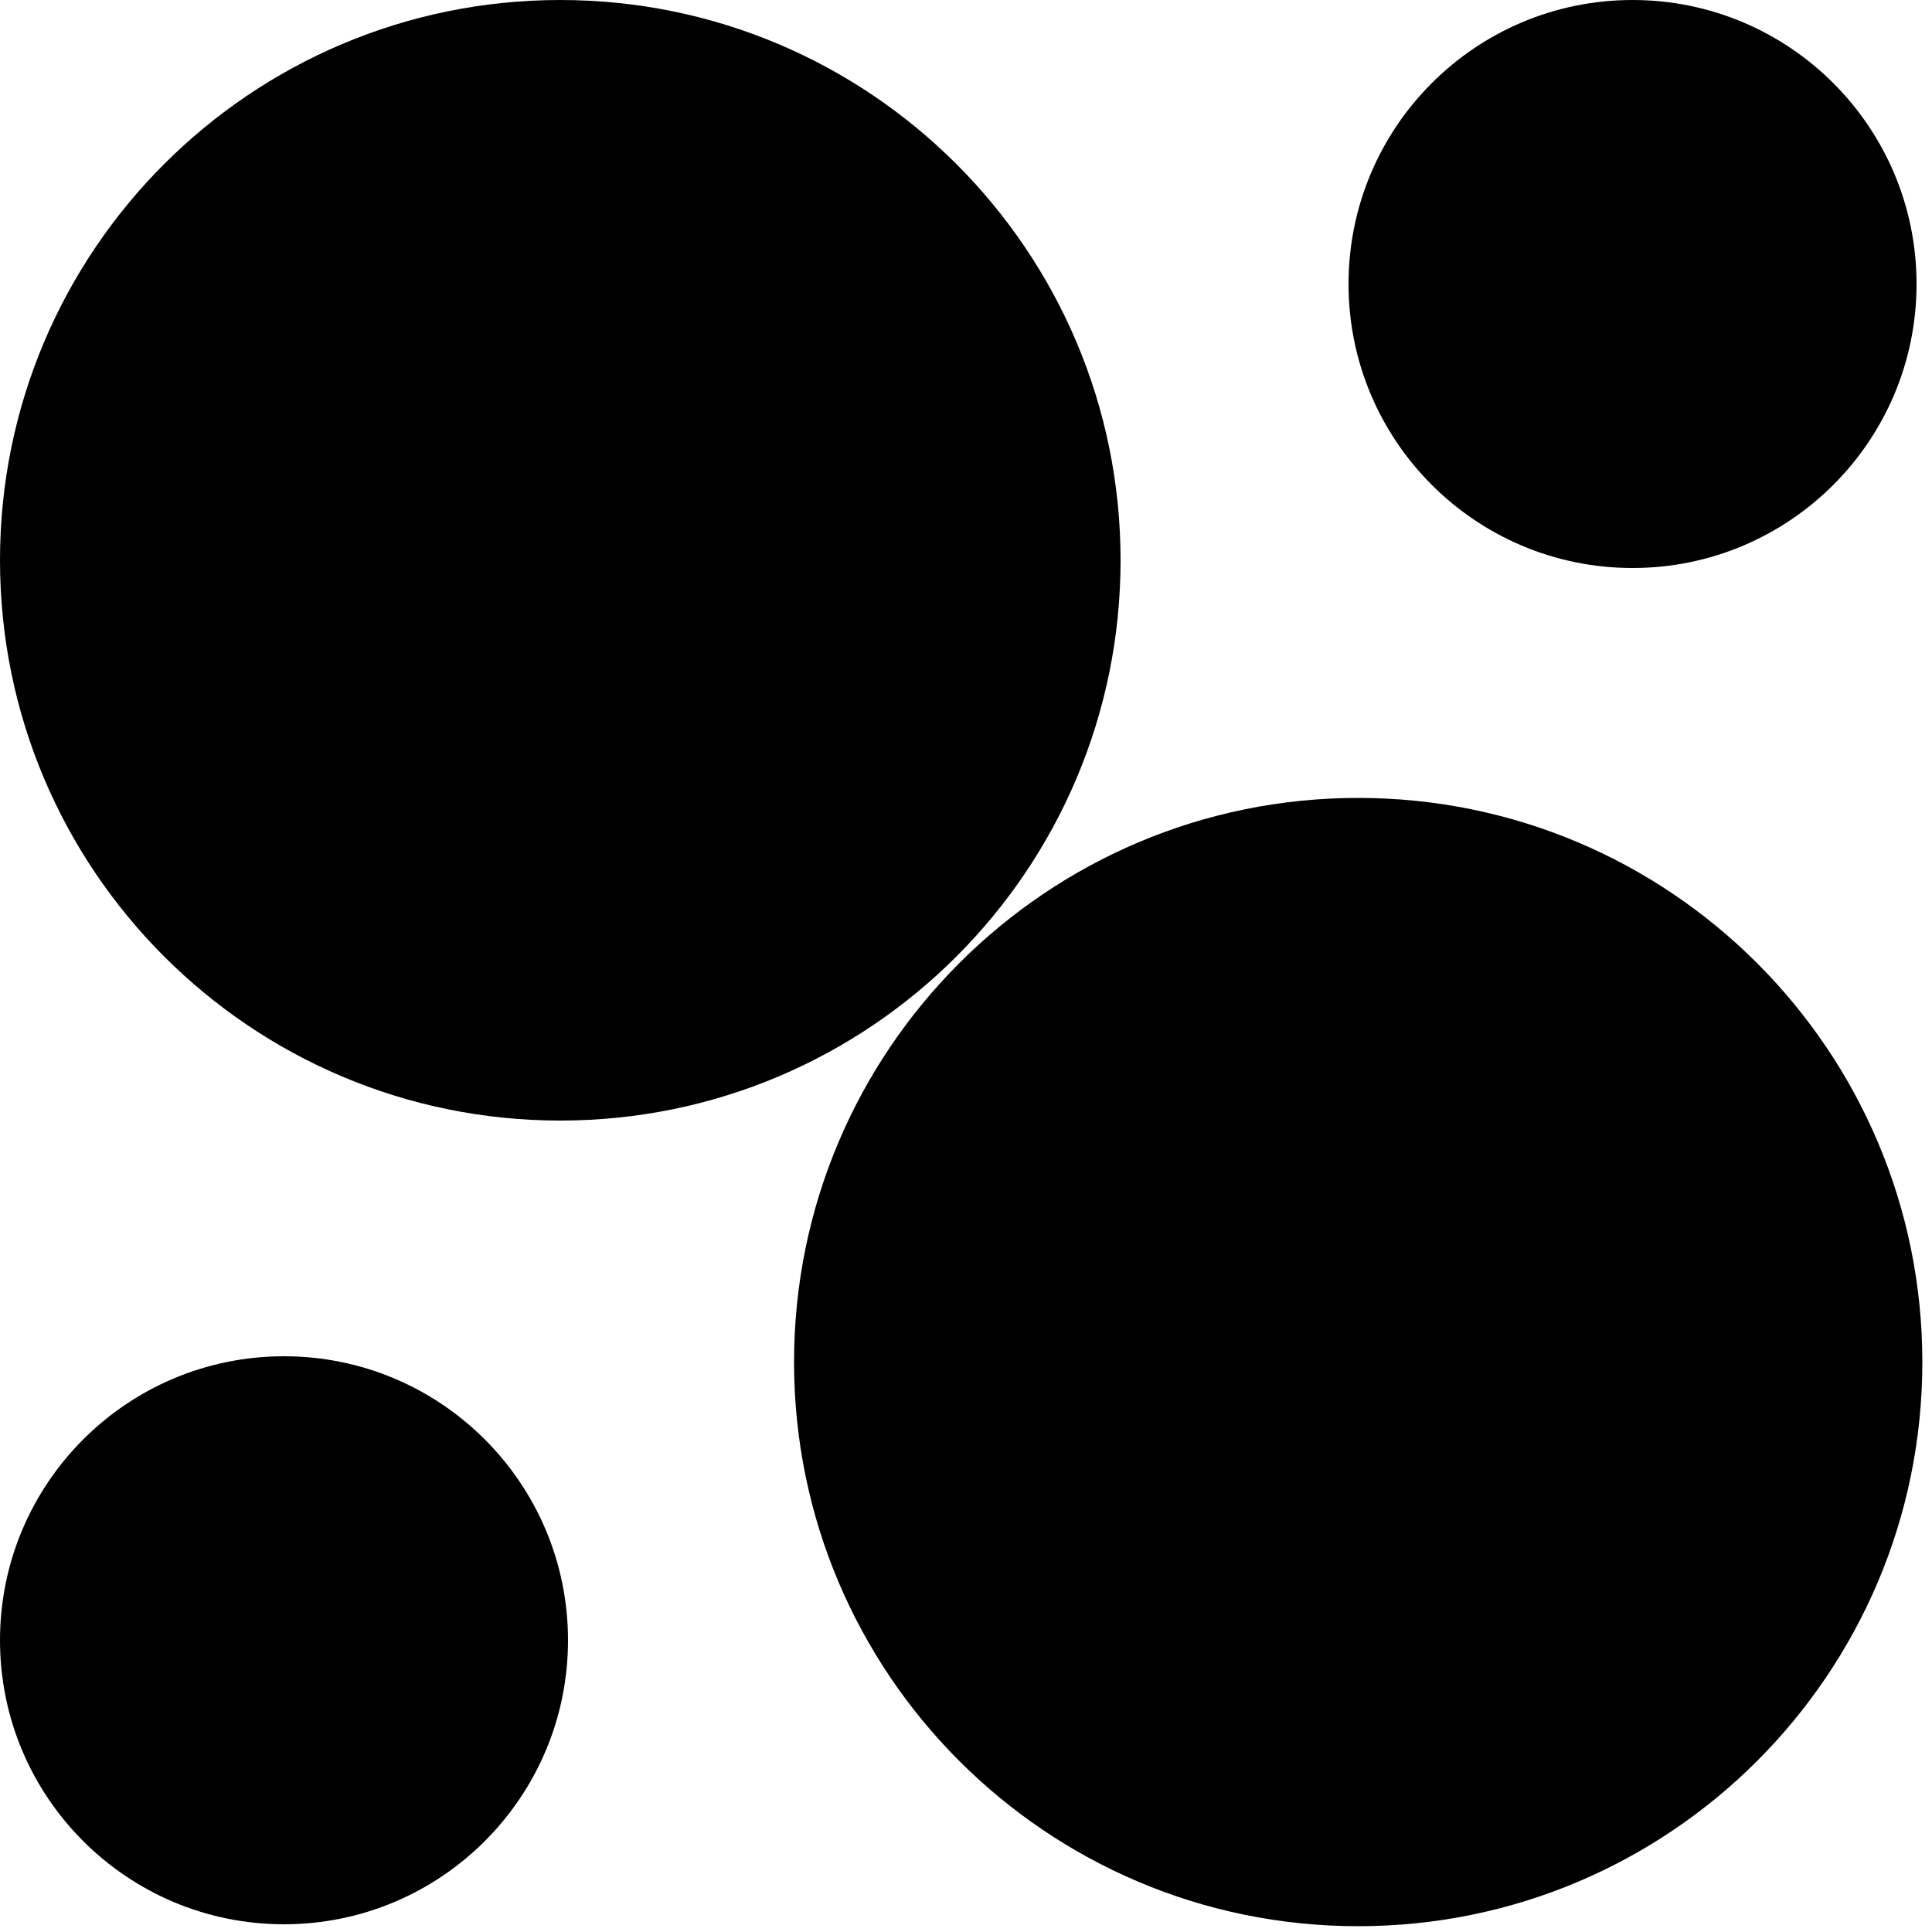
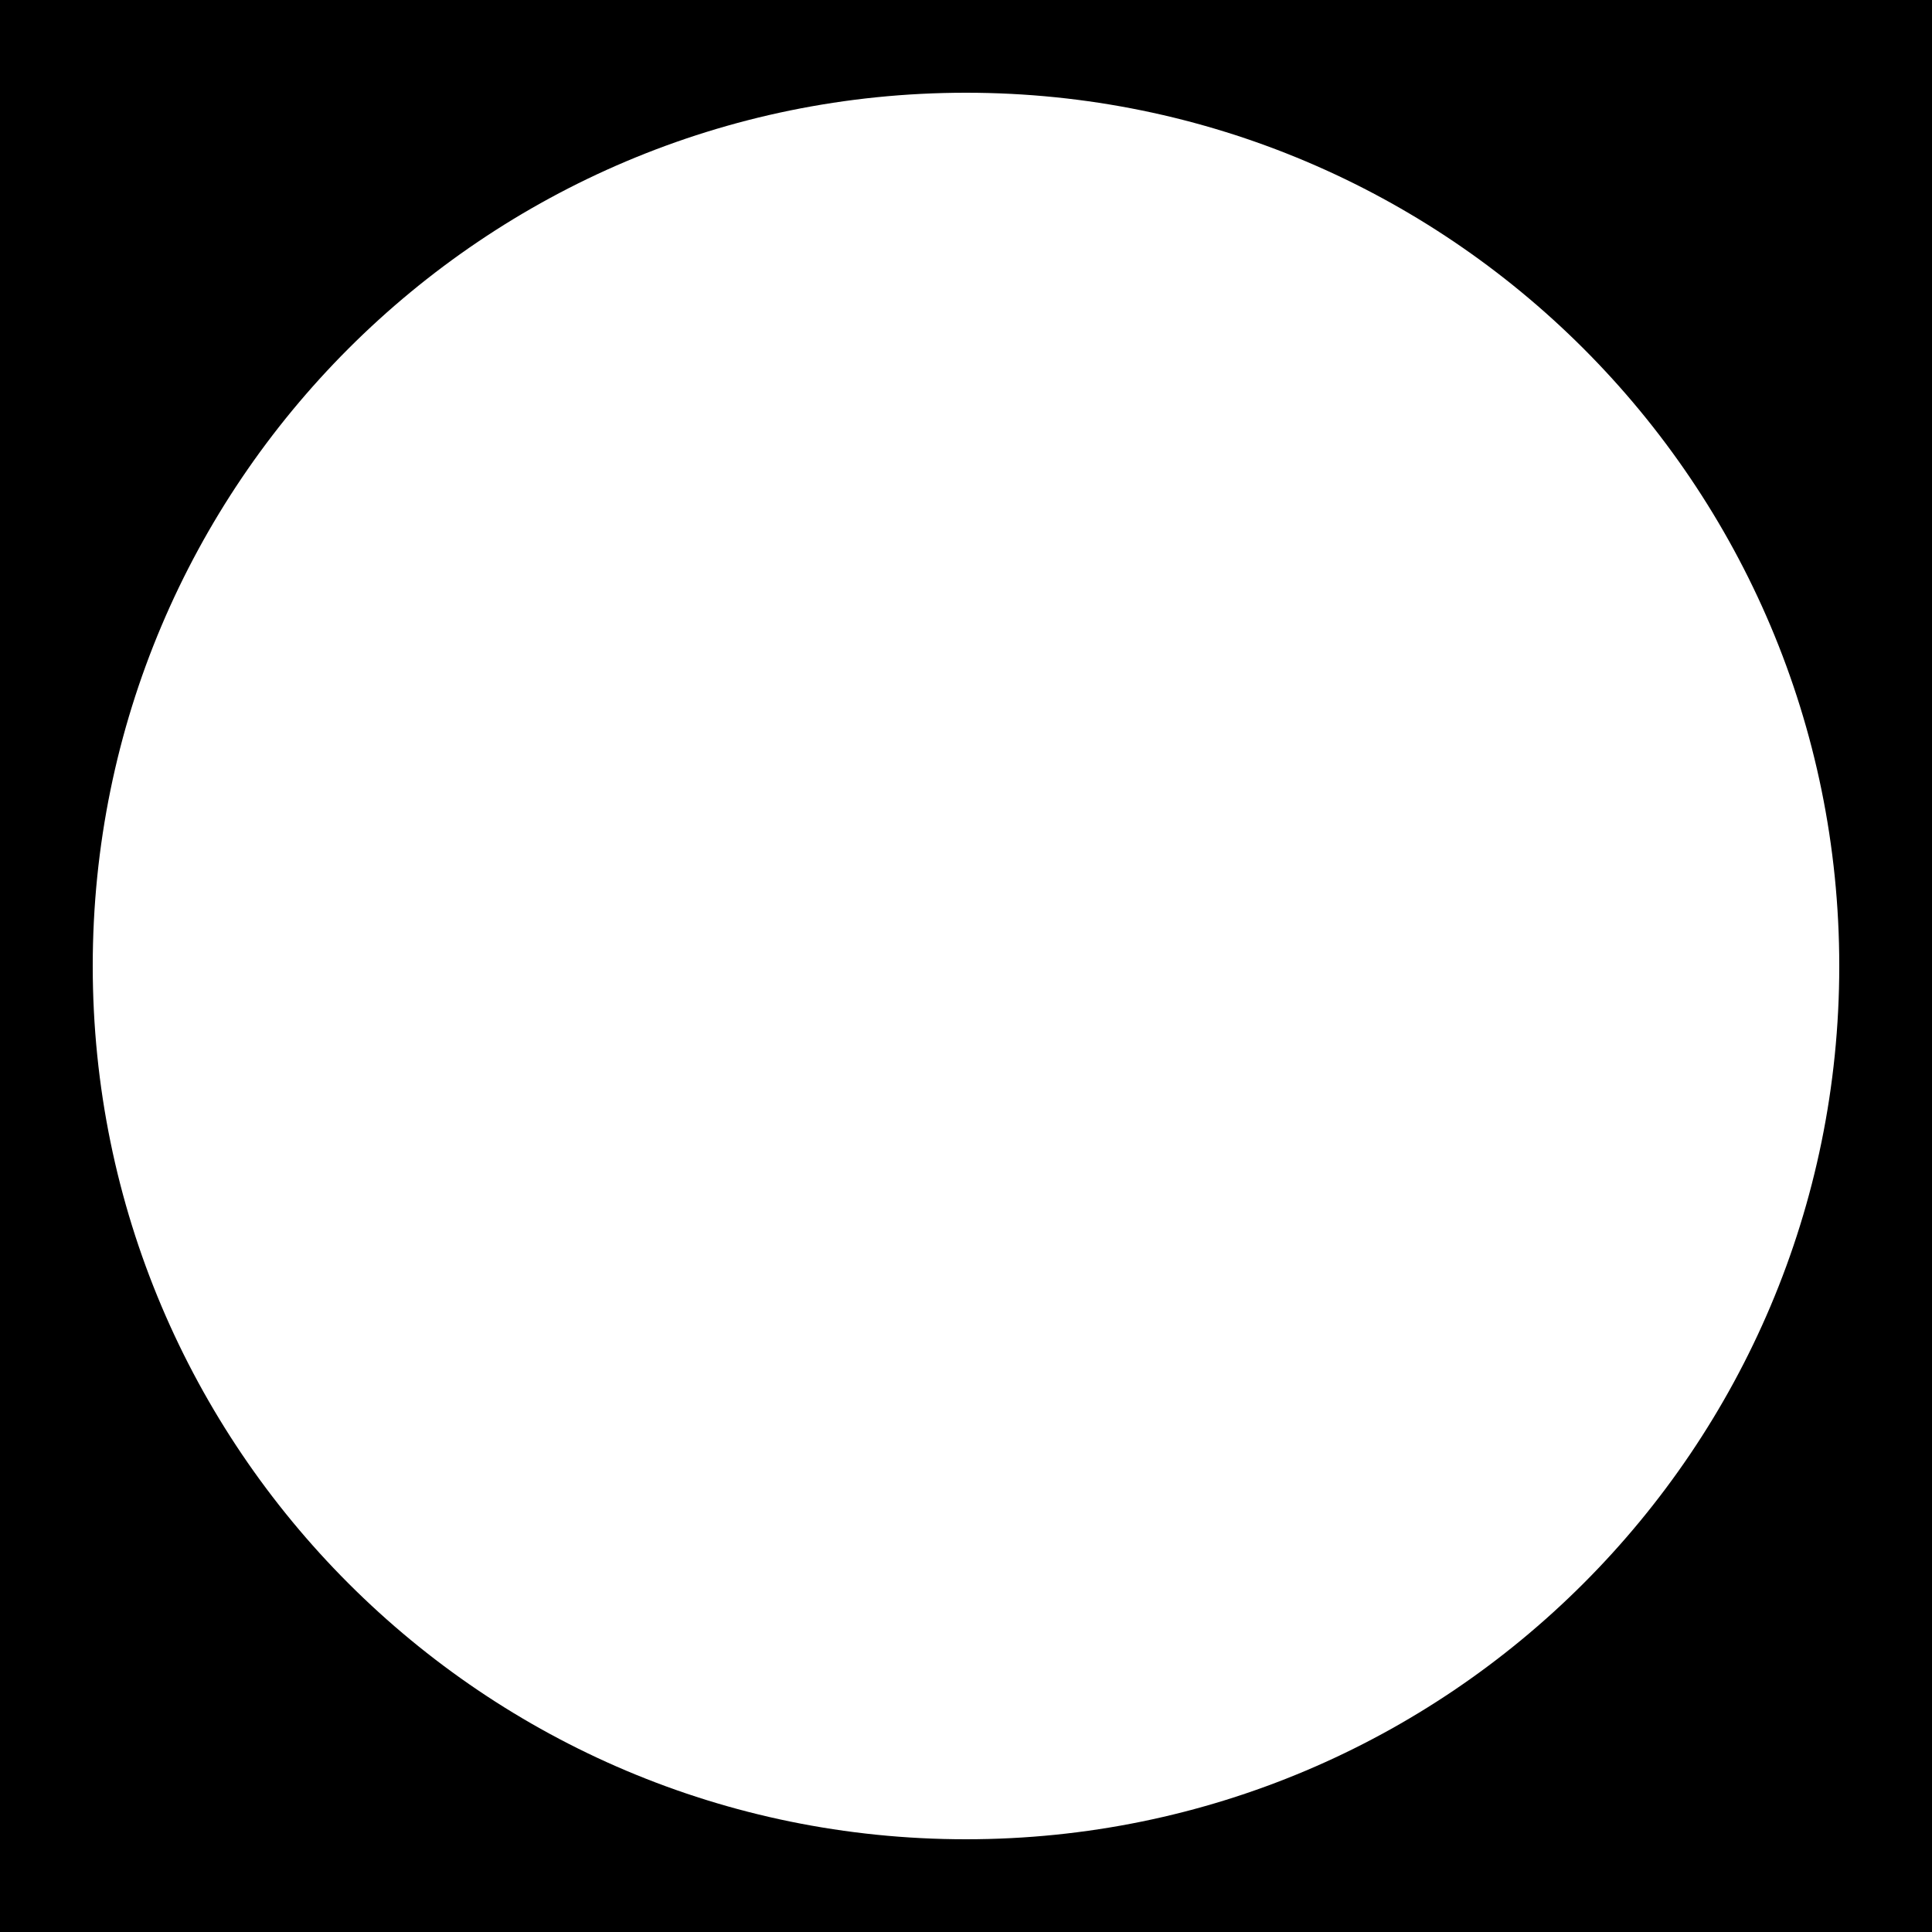
- <svg xmlns="http://www.w3.org/2000/svg" version="1.1" id="Layer_1" x="0px" y="0px" viewBox="0 0 500 500" style="enable-background:new 0 0 500 500;" xml:space="preserve">
+ <svg xmlns="http://www.w3.org/2000/svg" version="1.1" x="0px" y="0px" viewBox="0 0 500 500" style="enable-background:new 0 0 500 500;" xml:space="preserve">
  <style type="text/css">
- 	.st0{display:none;}
- 	.st1{display:none;fill:#FF00FF;}
- 	.st2{display:none;fill:#22B573;}
- 	.st3{display:inline;}
- 	.st4{display:none;fill:#93278F;}
- 	.st5{display:inline;fill:#0071BC;}
+ 	.st0{display:none;fill:#FF00FF;}
+ 	.st1{display:none;fill:#22B573;}
+ 	.st2{display:none;fill:#93278F;}
+ 	.st3{display:none;}
+ 	.st4{display:inline;fill:#0071BC;}
+ 	.st5{display:inline;}
</style>
-   <circle id="bigCircle" class="st0" cx="250" cy="250" r="250" />
-   <path id="rightDiagonal" class="st1" d="M500,0L0,500h500V0z" />
-   <path id="diagonalDot" class="st0" d="M0,0l500,500V0H0z M375,230c-58,0-105-47-105-105c0-58,47-105,105-105c58,0,105,47,105,105  C480,183,433,230,375,230z" />
-   <path class="st2" d="M0,0h250v250H0V0z M250,250h250v250H250V250z" />
-   <g id="fourDots" class="st0">
-     <circle class="st3" cx="125" cy="125" r="105" />
-     <circle class="st3" cx="375" cy="125" r="105" />
-     <circle class="st3" cx="125" cy="375" r="105" />
-     <circle class="st3" cx="375" cy="375" r="105" />
+   <g id="Layer_1">
+     <path id="rightDiagonal" class="st0" d="M500,0L0,500h500V0z" />
+     <path class="st1" d="M0,0h250v250H0V0z M250,250h250v250H250V250z" />
+     <path class="st2" d="M500,0h-50v50H350v100H250v100h-75v119l-45,1v30l-29.9-0.1L50,400l0.3,49.7L0,450v50h500V0z" />
+     <g class="st3">
+       <circle class="st4" cx="25" cy="25" r="25" />
+       <circle class="st4" cx="75" cy="75" r="25" />
+       <circle class="st4" cx="125" cy="125" r="25" />
+       <circle class="st4" cx="175" cy="175" r="25" />
+       <circle class="st4" cx="225" cy="225" r="25" />
+       <circle class="st4" cx="275" cy="275" r="25" />
+       <circle class="st4" cx="75" cy="125" r="25" />
+       <circle class="st4" cx="125" cy="175" r="25" />
+       <circle class="st4" cx="175" cy="225" r="25" />
+       <circle class="st4" cx="225" cy="275" r="25" />
+       <circle class="st4" cx="275" cy="325" r="25" />
+       <circle class="st4" cx="75" cy="175" r="25" />
+       <circle class="st4" cx="125" cy="225" r="25" />
+       <circle class="st4" cx="175" cy="275" r="25" />
+       <circle class="st4" cx="225" cy="325" r="25" />
+       <circle class="st4" cx="275" cy="375" r="25" />
+       <circle class="st4" cx="75" cy="225" r="25" />
+       <circle class="st4" cx="125" cy="275" r="25" />
+       <circle class="st4" cx="175" cy="325" r="25" />
+       <circle class="st4" cx="225" cy="375" r="25" />
+       <circle class="st4" cx="275" cy="425" r="25" />
+       <circle class="st4" cx="75" cy="275" r="25" />
+       <circle class="st4" cx="125" cy="325" r="25" />
+       <circle class="st4" cx="175" cy="375" r="25" />
+       <circle class="st4" cx="225" cy="425" r="25" />
+       <circle class="st4" cx="275" cy="475" r="25" />
+       <circle class="st4" cx="75" cy="325" r="25" />
+       <circle class="st4" cx="125" cy="375" r="25" />
+       <circle class="st4" cx="175" cy="425" r="25" />
+       <circle class="st4" cx="225" cy="475" r="25" />
+       <circle class="st4" cx="75" cy="375" r="25" />
+       <circle class="st4" cx="125" cy="425" r="25" />
+       <circle class="st4" cx="175" cy="475" r="25" />
+       <circle class="st4" cx="75" cy="425" r="25" />
+       <circle class="st4" cx="125" cy="475" r="25" />
+       <circle class="st4" cx="75" cy="475" r="25" />
+       <circle class="st4" cx="25" cy="75" r="25" />
+       <circle class="st4" cx="25" cy="125" r="25" />
+       <circle class="st4" cx="25" cy="175" r="25" />
+       <circle class="st4" cx="25" cy="225" r="25" />
+       <circle class="st4" cx="25" cy="275" r="25" />
+       <circle class="st4" cx="25" cy="325" r="25" />
+       <circle class="st4" cx="25" cy="375" r="25" />
+       <circle class="st4" cx="25" cy="425" r="25" />
+       <circle class="st4" cx="25" cy="475" r="25" />
+       <circle class="st4" cx="325" cy="325" r="25" />
+       <circle class="st4" cx="375" cy="375" r="25" />
+       <circle class="st4" cx="425" cy="425" r="25" />
+       <circle class="st4" cx="475" cy="475" r="25" />
+       <circle class="st4" cx="325" cy="375" r="25" />
+       <circle class="st4" cx="375" cy="425" r="25" />
+       <circle class="st4" cx="425" cy="475" r="25" />
+       <circle class="st4" cx="325" cy="425" r="25" />
+       <circle class="st4" cx="375" cy="475" r="25" />
+       <circle class="st4" cx="325" cy="475" r="25" />
+     </g>
+     <g class="st3">
+       <circle class="st4" cx="25" cy="25" r="25" />
+       <circle class="st4" cx="75" cy="75" r="25" />
+       <circle class="st4" cx="125" cy="125" r="25" />
+       <circle class="st4" cx="175" cy="175" r="25" />
+       <circle class="st4" cx="225" cy="225" r="25" />
+       <circle class="st4" cx="75" cy="125" r="25" />
+       <circle class="st4" cx="325" cy="175" r="25" />
+       <circle class="st4" cx="175" cy="225" r="25" />
+       <circle class="st4" cx="225" cy="275" r="25" />
+       <circle class="st4" cx="275" cy="325" r="25" />
+       <circle class="st4" cx="275" cy="175" r="25" />
+       <circle class="st4" cx="125" cy="225" r="25" />
+       <circle class="st4" cx="475" cy="275" r="25" />
+       <circle class="st4" cx="225" cy="325" r="25" />
+       <circle class="st4" cx="75" cy="225" r="25" />
+       <circle class="st4" cx="425" cy="275" r="25" />
+       <circle class="st4" cx="175" cy="325" r="25" />
+       <circle class="st4" cx="225" cy="375" r="25" />
+       <circle class="st4" cx="275" cy="425" r="25" />
+       <circle class="st4" cx="275" cy="475" r="25" />
+       <circle class="st4" cx="375" cy="275" r="25" />
+       <circle class="st4" cx="125" cy="325" r="25" />
+       <circle class="st4" cx="325" cy="75" r="25" />
+       <circle class="st4" cx="225" cy="425" r="25" />
+       <circle class="st4" cx="75" cy="325" r="25" />
+       <circle class="st4" cx="125" cy="375" r="25" />
+       <circle class="st4" cx="325" cy="125" r="25" />
+       <circle class="st4" cx="475" cy="375" r="25" />
+       <circle class="st4" cx="125" cy="425" r="25" />
+       <circle class="st4" cx="75" cy="425" r="25" />
+       <circle class="st4" cx="125" cy="75" r="25" />
+       <circle class="st4" cx="25" cy="125" r="25" />
+       <circle class="st4" cx="225" cy="175" r="25" />
+       <circle class="st4" cx="25" cy="225" r="25" />
+       <circle class="st4" cx="325" cy="275" r="25" />
+       <circle class="st4" cx="25" cy="325" r="25" />
+       <circle class="st4" cx="425" cy="375" r="25" />
+       <circle class="st4" cx="475" cy="425" r="25" />
+       <circle class="st4" cx="325" cy="325" r="25" />
+       <circle class="st4" cx="375" cy="375" r="25" />
+       <circle class="st4" cx="475" cy="475" r="25" />
+       <circle class="st4" cx="325" cy="375" r="25" />
+       <circle class="st4" cx="325" cy="425" r="25" />
+     </g>
  </g>
-   <path class="st4" d="M500,0h-50v50H350v100H250v100h-75v119l-45,1v30l-29.9-0.1L50,400l0.3,49.7L0,450v50h500V0z" />
-   <g class="st0">
-     <circle class="st5" cx="25" cy="25" r="25" />
-     <circle class="st5" cx="75" cy="75" r="25" />
-     <circle class="st5" cx="125" cy="125" r="25" />
-     <circle class="st5" cx="175" cy="175" r="25" />
-     <circle class="st5" cx="225" cy="225" r="25" />
-     <circle class="st5" cx="275" cy="275" r="25" />
-     <circle class="st5" cx="75" cy="125" r="25" />
-     <circle class="st5" cx="125" cy="175" r="25" />
-     <circle class="st5" cx="175" cy="225" r="25" />
-     <circle class="st5" cx="225" cy="275" r="25" />
-     <circle class="st5" cx="275" cy="325" r="25" />
-     <circle class="st5" cx="75" cy="175" r="25" />
-     <circle class="st5" cx="125" cy="225" r="25" />
-     <circle class="st5" cx="175" cy="275" r="25" />
-     <circle class="st5" cx="225" cy="325" r="25" />
-     <circle class="st5" cx="275" cy="375" r="25" />
-     <circle class="st5" cx="75" cy="225" r="25" />
-     <circle class="st5" cx="125" cy="275" r="25" />
-     <circle class="st5" cx="175" cy="325" r="25" />
-     <circle class="st5" cx="225" cy="375" r="25" />
-     <circle class="st5" cx="275" cy="425" r="25" />
-     <circle class="st5" cx="75" cy="275" r="25" />
-     <circle class="st5" cx="125" cy="325" r="25" />
-     <circle class="st5" cx="175" cy="375" r="25" />
-     <circle class="st5" cx="225" cy="425" r="25" />
-     <circle class="st5" cx="275" cy="475" r="25" />
-     <circle class="st5" cx="75" cy="325" r="25" />
-     <circle class="st5" cx="125" cy="375" r="25" />
-     <circle class="st5" cx="175" cy="425" r="25" />
-     <circle class="st5" cx="225" cy="475" r="25" />
-     <circle class="st5" cx="75" cy="375" r="25" />
-     <circle class="st5" cx="125" cy="425" r="25" />
-     <circle class="st5" cx="175" cy="475" r="25" />
-     <circle class="st5" cx="75" cy="425" r="25" />
-     <circle class="st5" cx="125" cy="475" r="25" />
-     <circle class="st5" cx="75" cy="475" r="25" />
-     <circle class="st5" cx="25" cy="75" r="25" />
-     <circle class="st5" cx="25" cy="125" r="25" />
-     <circle class="st5" cx="25" cy="175" r="25" />
-     <circle class="st5" cx="25" cy="225" r="25" />
-     <circle class="st5" cx="25" cy="275" r="25" />
-     <circle class="st5" cx="25" cy="325" r="25" />
-     <circle class="st5" cx="25" cy="375" r="25" />
-     <circle class="st5" cx="25" cy="425" r="25" />
-     <circle class="st5" cx="25" cy="475" r="25" />
-     <circle class="st5" cx="325" cy="325" r="25" />
-     <circle class="st5" cx="375" cy="375" r="25" />
-     <circle class="st5" cx="425" cy="425" r="25" />
-     <circle class="st5" cx="475" cy="475" r="25" />
-     <circle class="st5" cx="325" cy="375" r="25" />
-     <circle class="st5" cx="375" cy="425" r="25" />
-     <circle class="st5" cx="425" cy="475" r="25" />
-     <circle class="st5" cx="325" cy="425" r="25" />
-     <circle class="st5" cx="375" cy="475" r="25" />
-     <circle class="st5" cx="325" cy="475" r="25" />
+   <g id="fourDots_1_">
+     <g id="fourDots" class="st3">
+       <circle class="st5" cx="125" cy="125" r="105" />
+       <circle class="st5" cx="375" cy="125" r="105" />
+       <circle class="st5" cx="125" cy="375" r="105" />
+       <circle class="st5" cx="375" cy="375" r="105" />
+     </g>
  </g>
-   <g class="st0">
-     <circle class="st5" cx="25" cy="25" r="25" />
-     <circle class="st5" cx="75" cy="75" r="25" />
-     <circle class="st5" cx="125" cy="125" r="25" />
-     <circle class="st5" cx="175" cy="175" r="25" />
-     <circle class="st5" cx="225" cy="225" r="25" />
-     <circle class="st5" cx="75" cy="125" r="25" />
-     <circle class="st5" cx="325" cy="175" r="25" />
-     <circle class="st5" cx="175" cy="225" r="25" />
-     <circle class="st5" cx="225" cy="275" r="25" />
-     <circle class="st5" cx="275" cy="325" r="25" />
-     <circle class="st5" cx="275" cy="175" r="25" />
-     <circle class="st5" cx="125" cy="225" r="25" />
-     <circle class="st5" cx="475" cy="275" r="25" />
-     <circle class="st5" cx="225" cy="325" r="25" />
-     <circle class="st5" cx="75" cy="225" r="25" />
-     <circle class="st5" cx="425" cy="275" r="25" />
-     <circle class="st5" cx="175" cy="325" r="25" />
-     <circle class="st5" cx="225" cy="375" r="25" />
-     <circle class="st5" cx="275" cy="425" r="25" />
-     <circle class="st5" cx="275" cy="475" r="25" />
-     <circle class="st5" cx="375" cy="275" r="25" />
-     <circle class="st5" cx="125" cy="325" r="25" />
-     <circle class="st5" cx="325" cy="75" r="25" />
-     <circle class="st5" cx="225" cy="425" r="25" />
-     <circle class="st5" cx="75" cy="325" r="25" />
-     <circle class="st5" cx="125" cy="375" r="25" />
-     <circle class="st5" cx="325" cy="125" r="25" />
-     <circle class="st5" cx="475" cy="375" r="25" />
-     <circle class="st5" cx="125" cy="425" r="25" />
-     <circle class="st5" cx="75" cy="425" r="25" />
-     <circle class="st5" cx="125" cy="75" r="25" />
-     <circle class="st5" cx="25" cy="125" r="25" />
-     <circle class="st5" cx="225" cy="175" r="25" />
-     <circle class="st5" cx="25" cy="225" r="25" />
-     <circle class="st5" cx="325" cy="275" r="25" />
-     <circle class="st5" cx="25" cy="325" r="25" />
-     <circle class="st5" cx="425" cy="375" r="25" />
-     <circle class="st5" cx="475" cy="425" r="25" />
-     <circle class="st5" cx="325" cy="325" r="25" />
-     <circle class="st5" cx="375" cy="375" r="25" />
-     <circle class="st5" cx="475" cy="475" r="25" />
-     <circle class="st5" cx="325" cy="375" r="25" />
-     <circle class="st5" cx="325" cy="425" r="25" />
+   <g id="bigCircle_1_">
+     <path d="M0,0v500h500V0H0z M250,476C125.2,476,24,374.8,24,250S125.2,24,250,24s226,101.2,226,226S374.8,476,250,476z" />
  </g>
-   <g id="quarteCircle" class="st0">
-     <path class="st3" d="M500,0c0,63,0,500,0,500s-100,0-500,0C0,223.9,223.9,0,500,0z" />
+   <g id="quarteCircle" class="st3">
+     <path id="diagonalDot" d="M0,0l500,500V0H0z M375,230c-58,0-105-47-105-105c0-58,47-105,105-105c58,0,105,47,105,105   C480,183,433,230,375,230z" />
+     <path class="st5" d="M500,0c0,63,0,500,0,500s-100,0-500,0C0,223.9,223.9,0,500,0z" />
  </g>
-   <g id="variableDots">
-     <circle cx="145" cy="145" r="145" />
-     <circle cx="351.5" cy="352.5" r="146" />
-     <circle cx="422.5" cy="73.5" r="73.5" />
-     <circle cx="73.5" cy="424.5" r="73.5" />
+   <g id="Layer_5" class="st3">
+     <g id="variableDots" class="st5">
+       <circle cx="145" cy="145" r="145" />
+       <circle cx="351.5" cy="352.5" r="146" />
+       <circle cx="422.5" cy="73.5" r="73.5" />
+       <circle cx="73.5" cy="424.5" r="73.5" />
+     </g>
+   </g>
+   <g id="oneCircle" class="st3">
+     <circle id="bigCircle" class="st5" cx="250" cy="250" r="250" />
  </g>
</svg>
